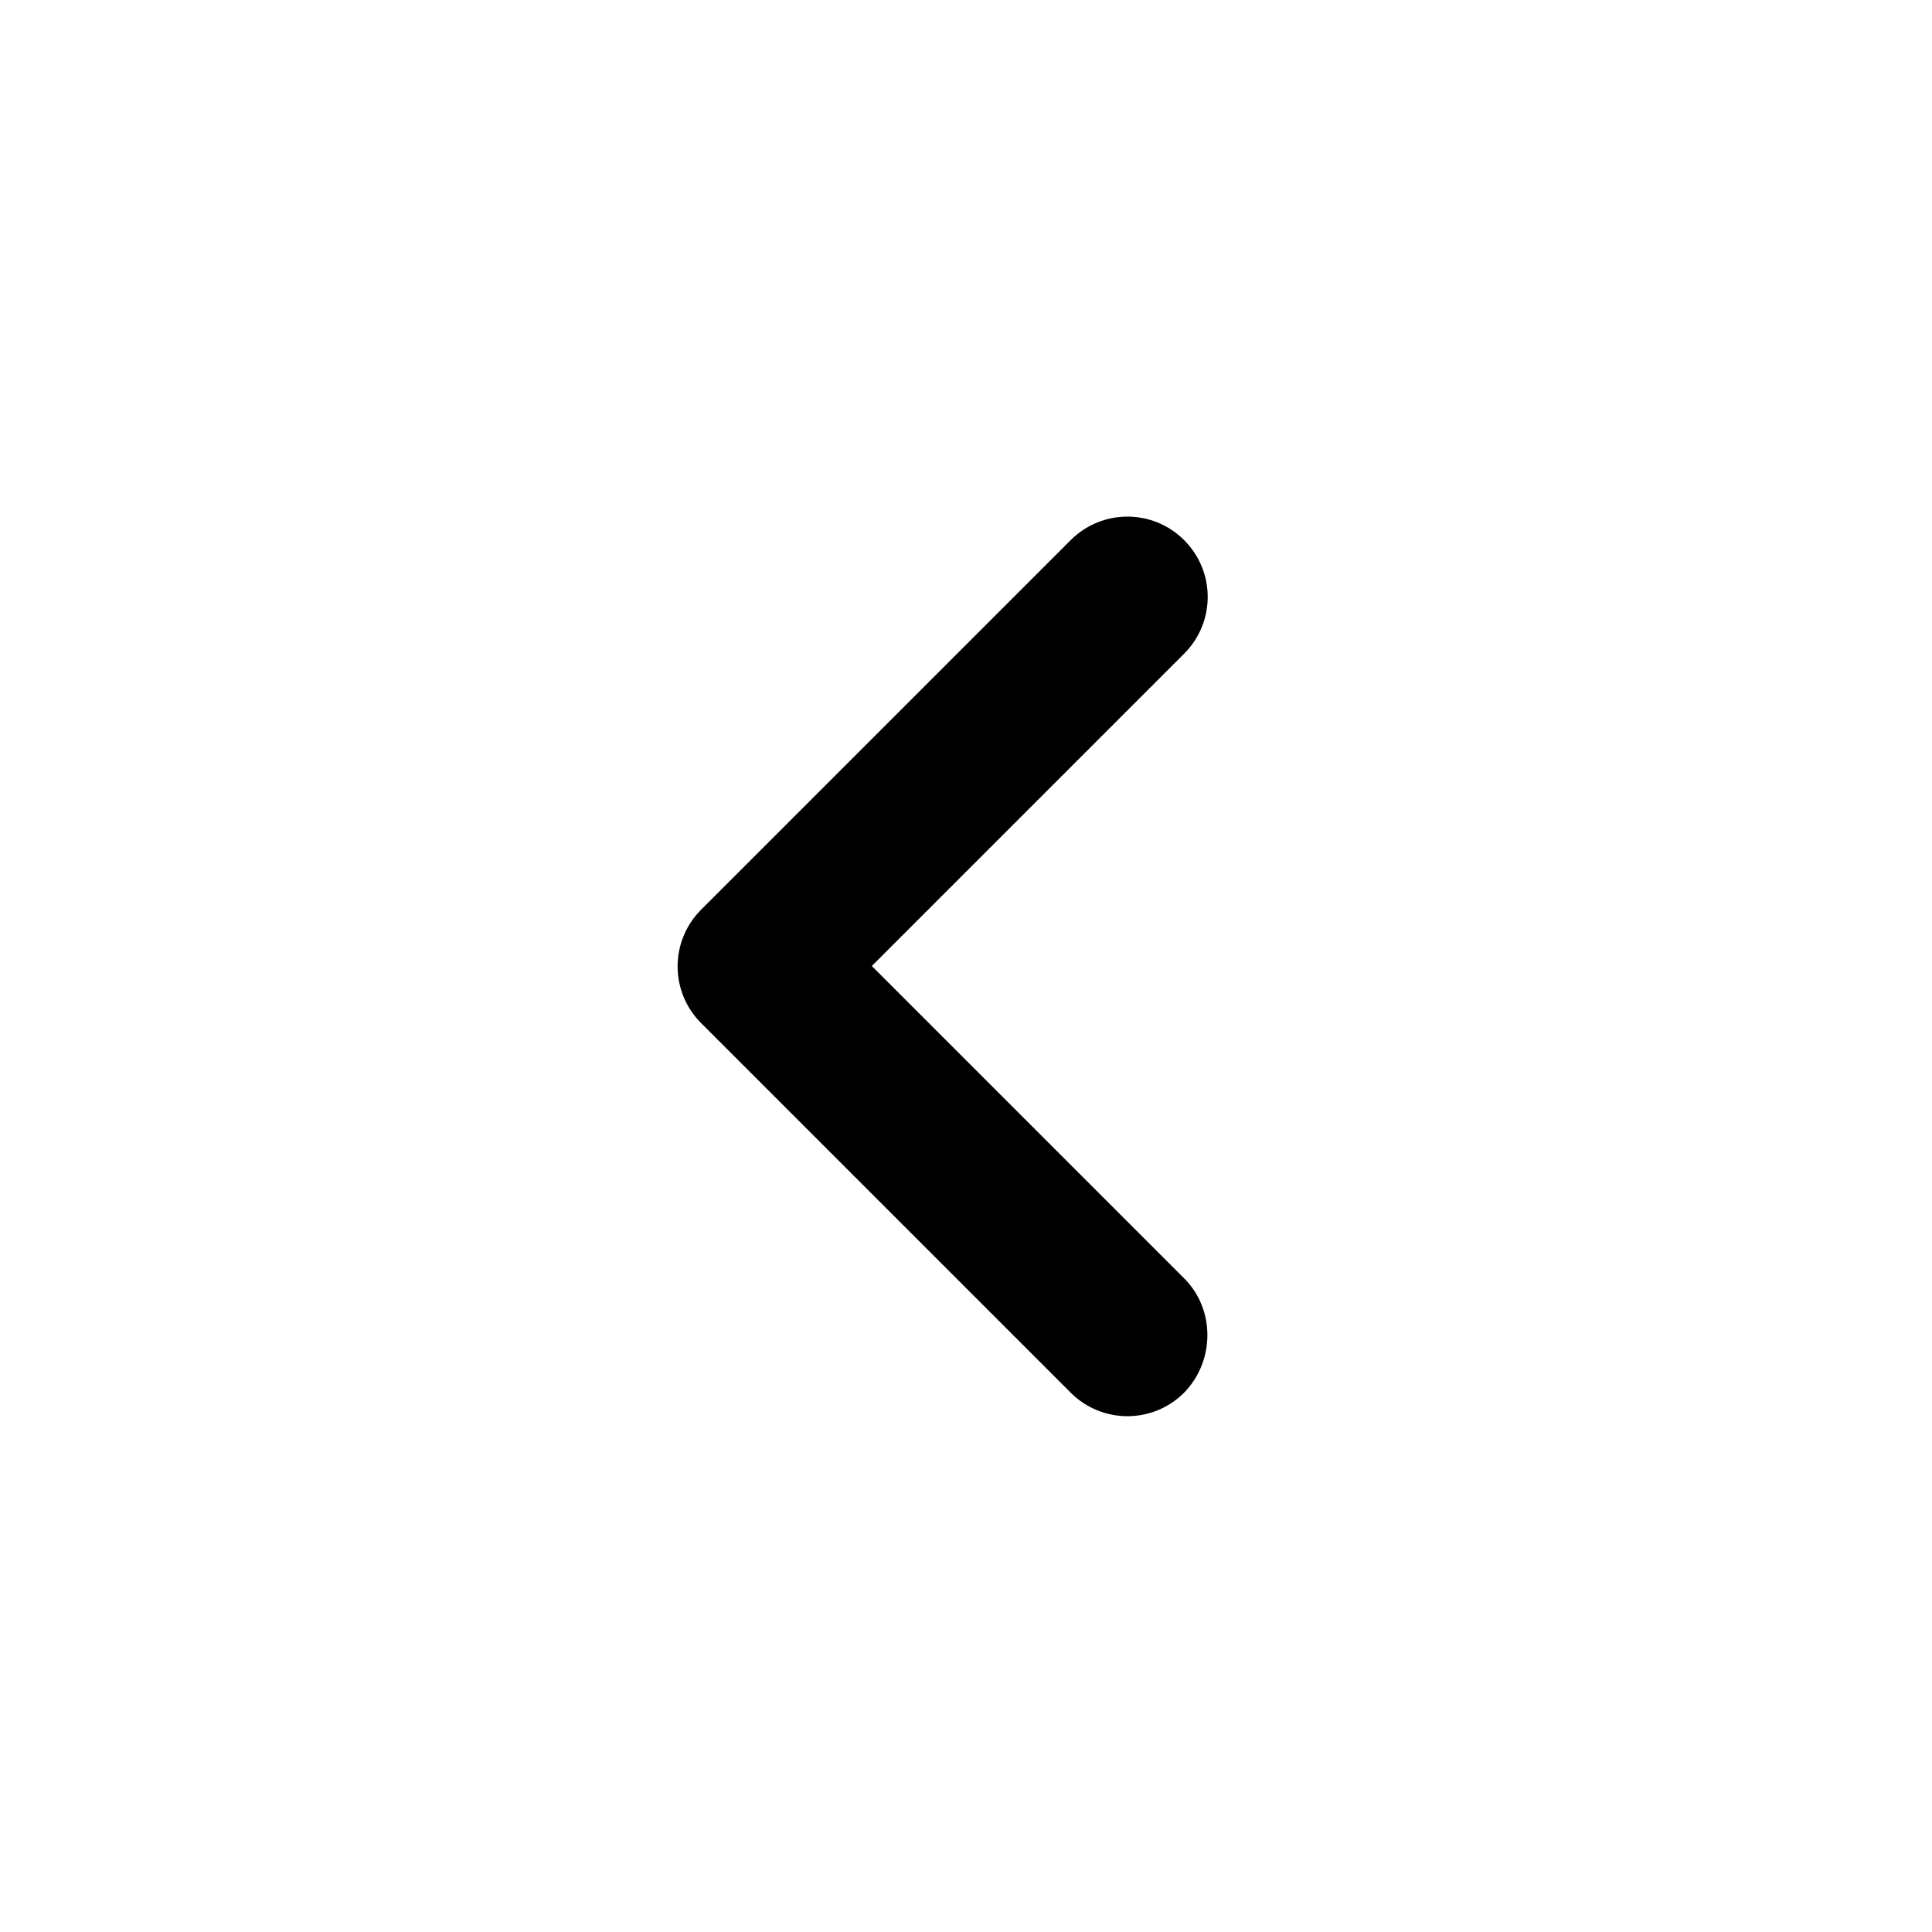
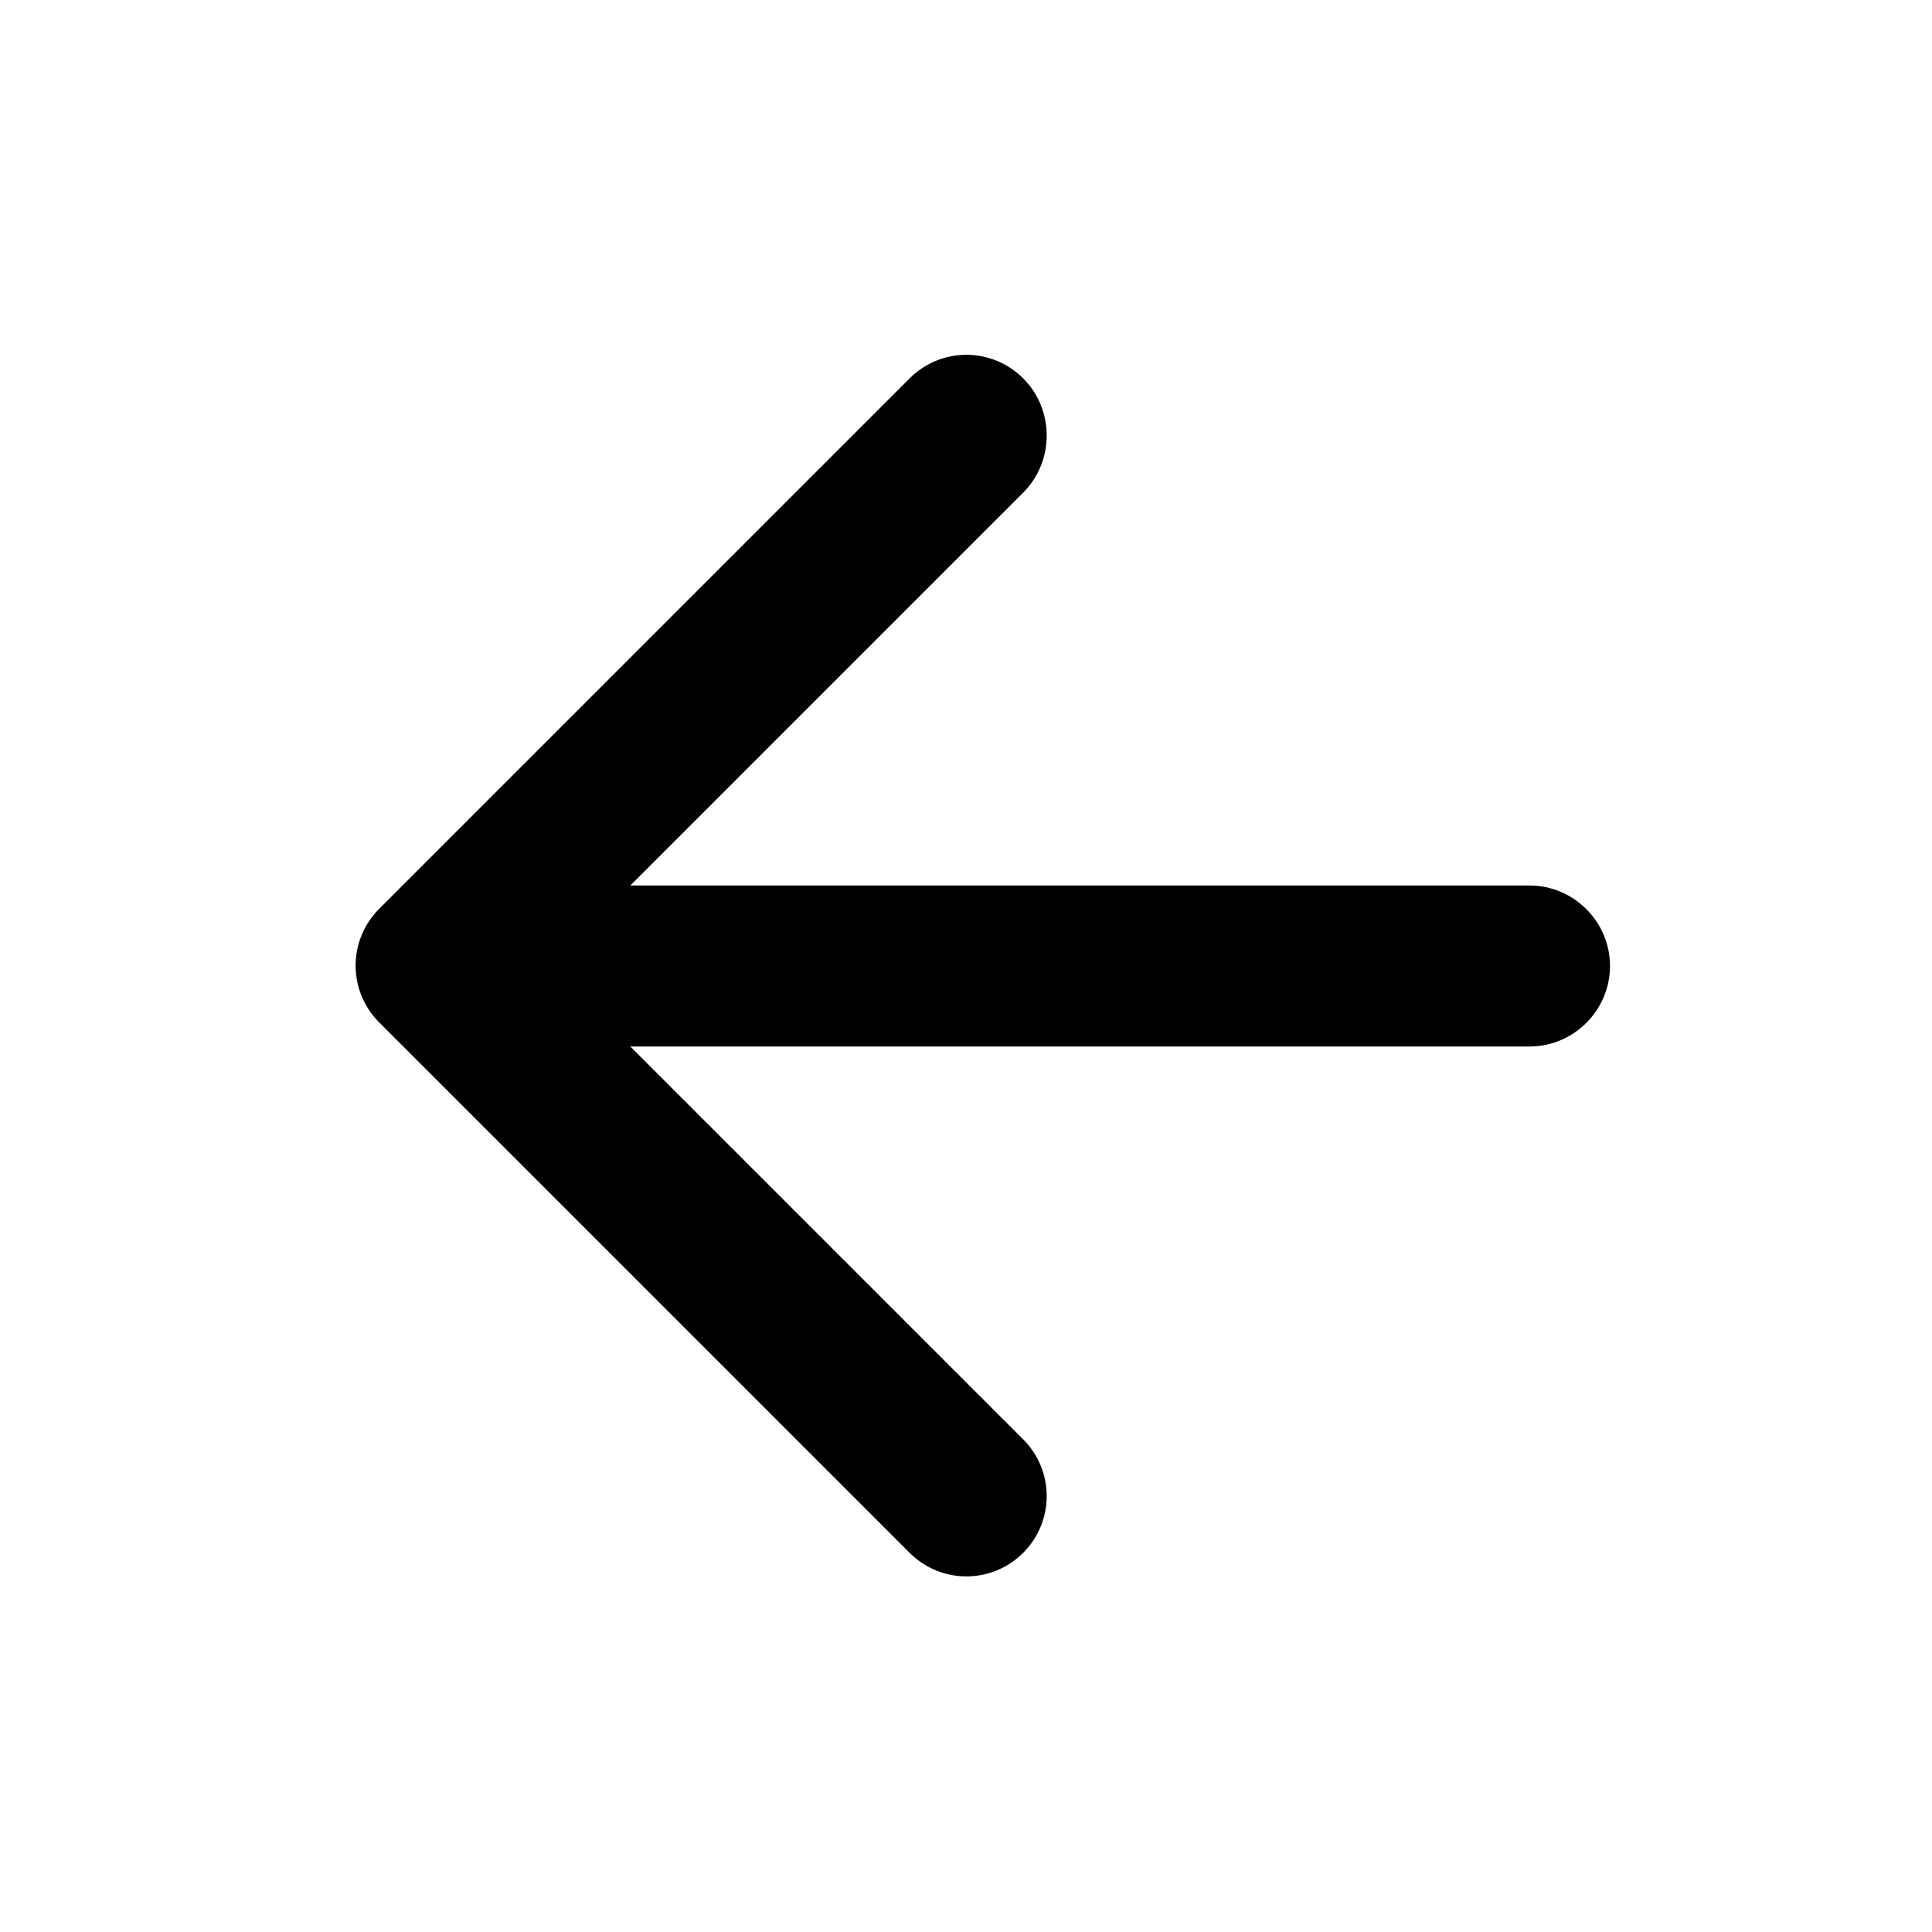
<svg xmlns="http://www.w3.org/2000/svg" width="24" height="24" viewBox="0 0 24 24">
-   <path d="M14.71 15.88L10.83 12l3.88-3.88c.39-.39.39-1.02 0-1.41-.39-.39-1.02-.39-1.41 0L8.71 11.3c-.39.39-.39 1.02 0 1.41l4.59 4.59c.39.39 1.02.39 1.41 0 .38-.39.39-1.03 0-1.42z" />
+   <path d="M19 11H7.83l4.88-4.88c.39-.39.39-1.03 0-1.42-.39-.39-1.02-.39-1.41 0l-6.59 6.59c-.39.39-.39 1.02 0 1.41l6.59 6.59c.39.39 1.02.39 1.41 0 .39-.39.39-1.02 0-1.41L7.83 13H19c.55 0 1-.45 1-1s-.45-1-1-1z" />
</svg>
